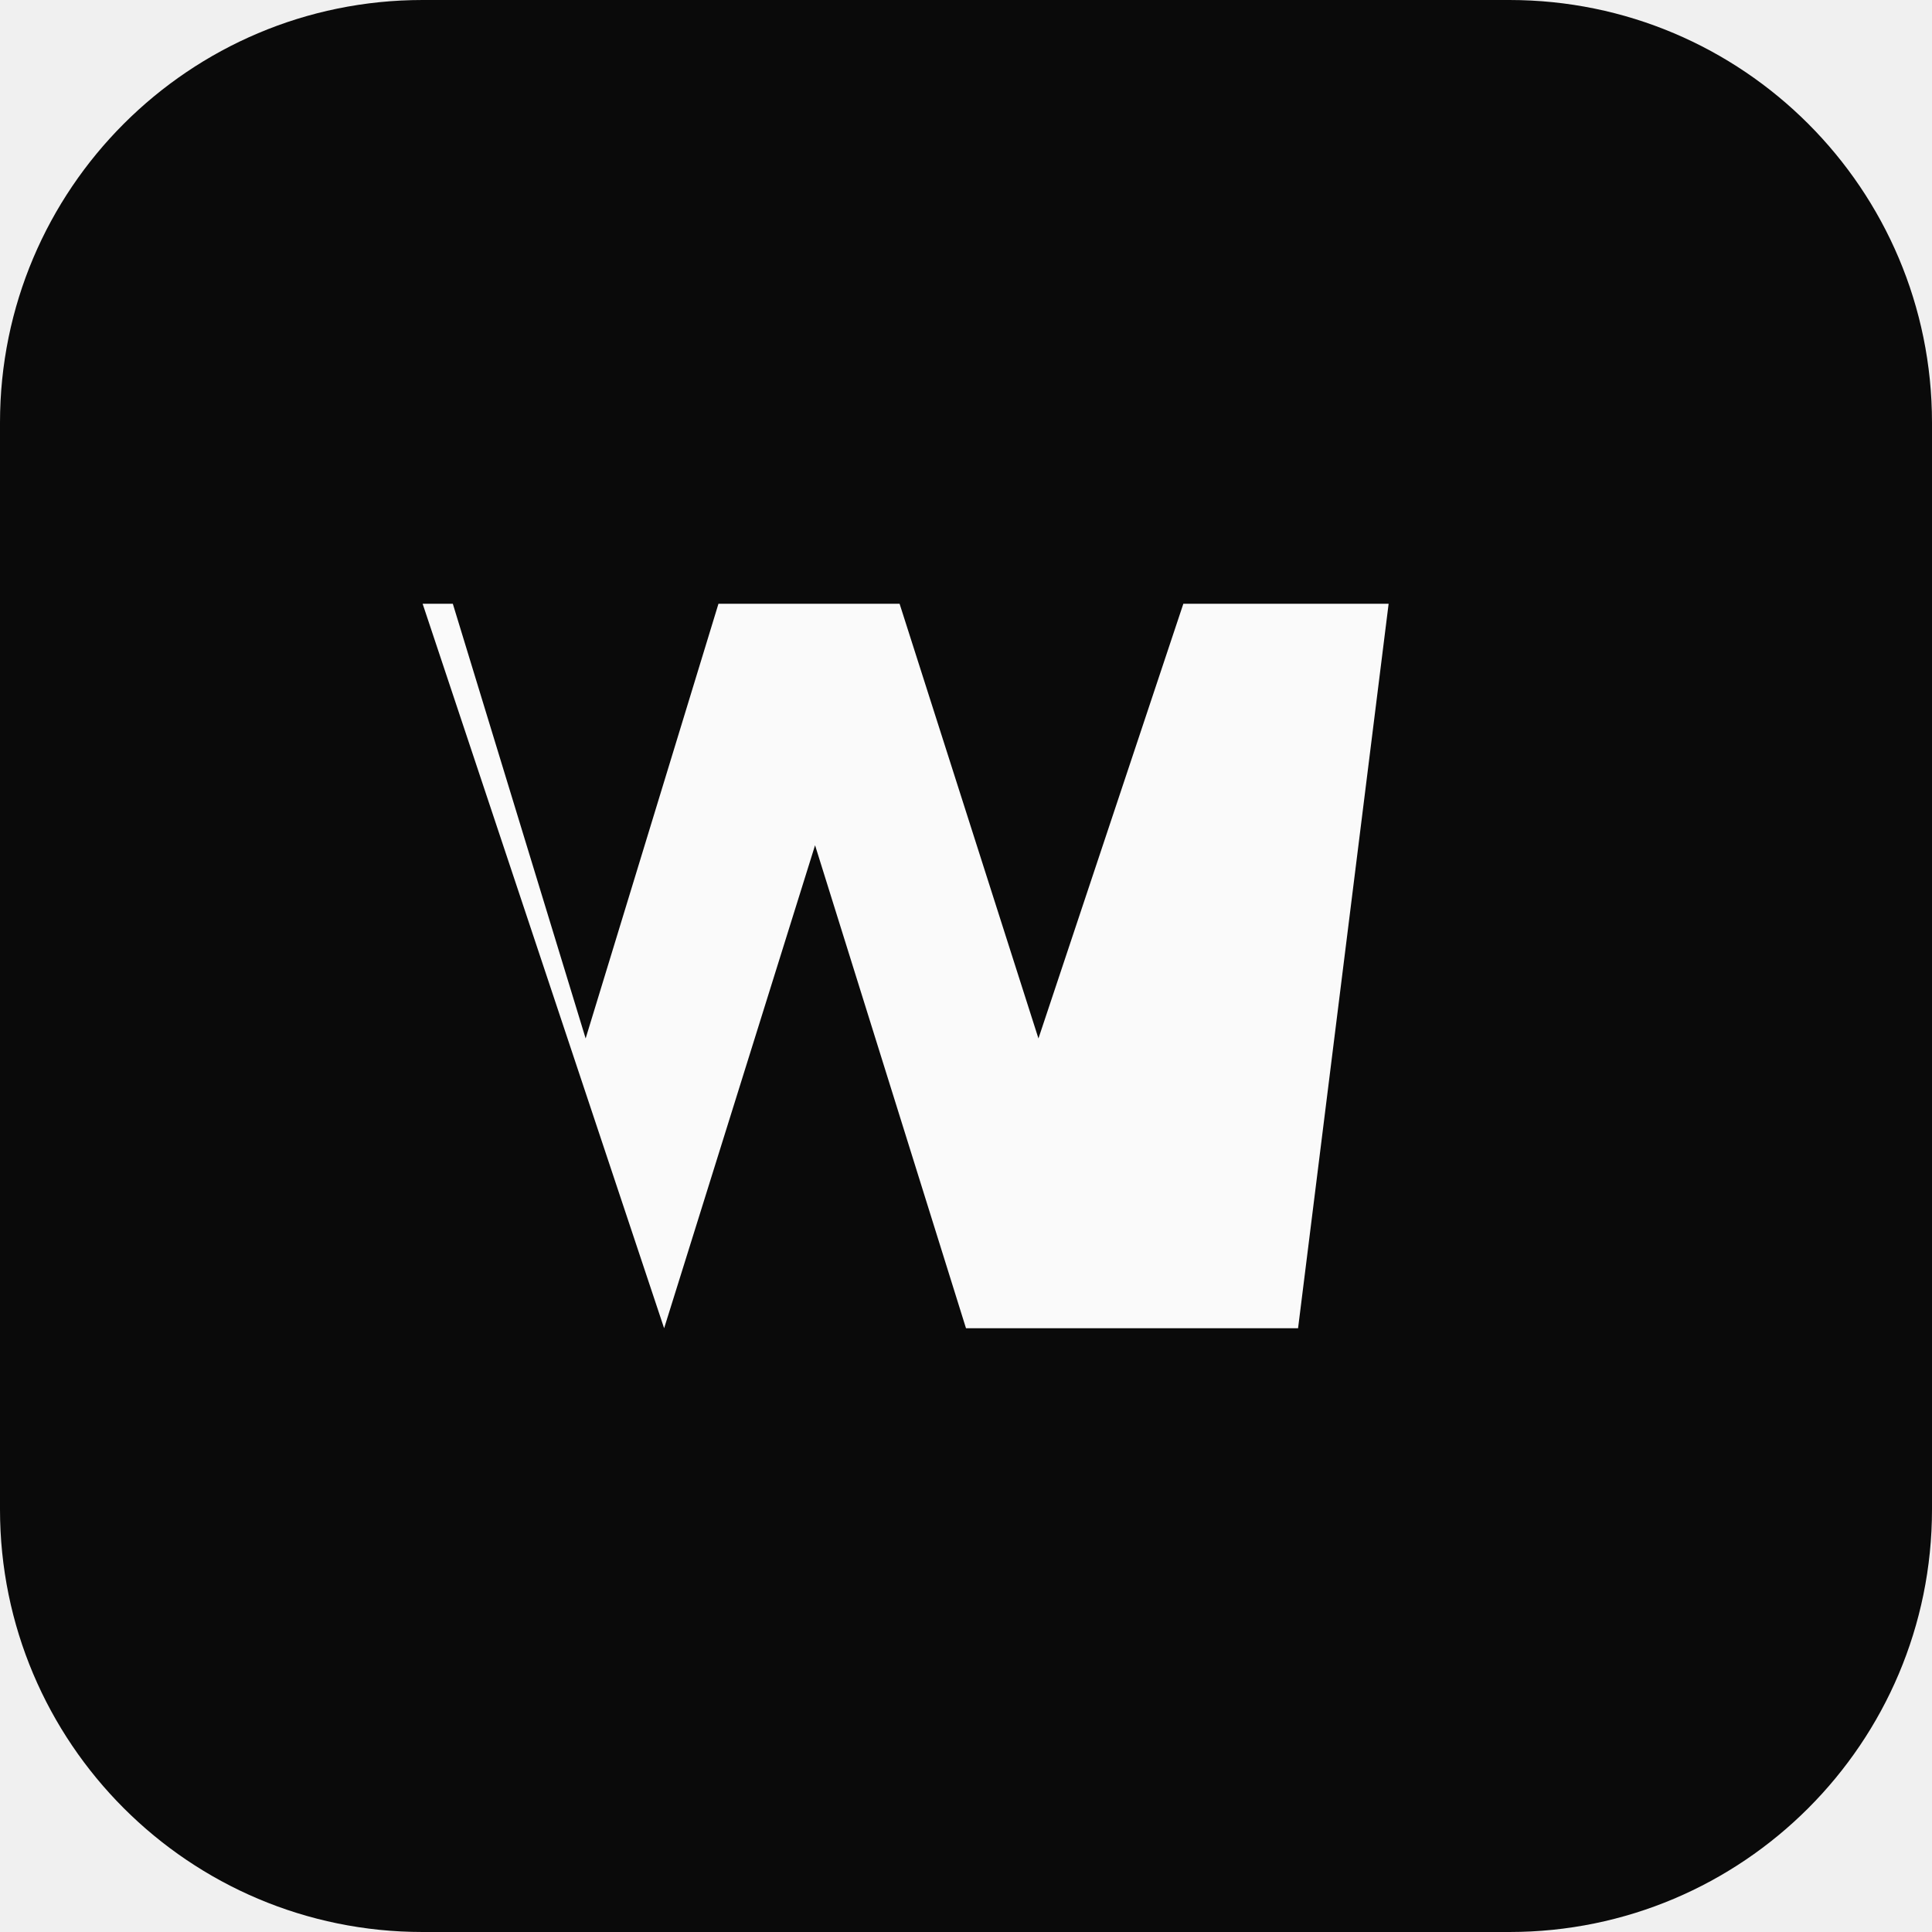
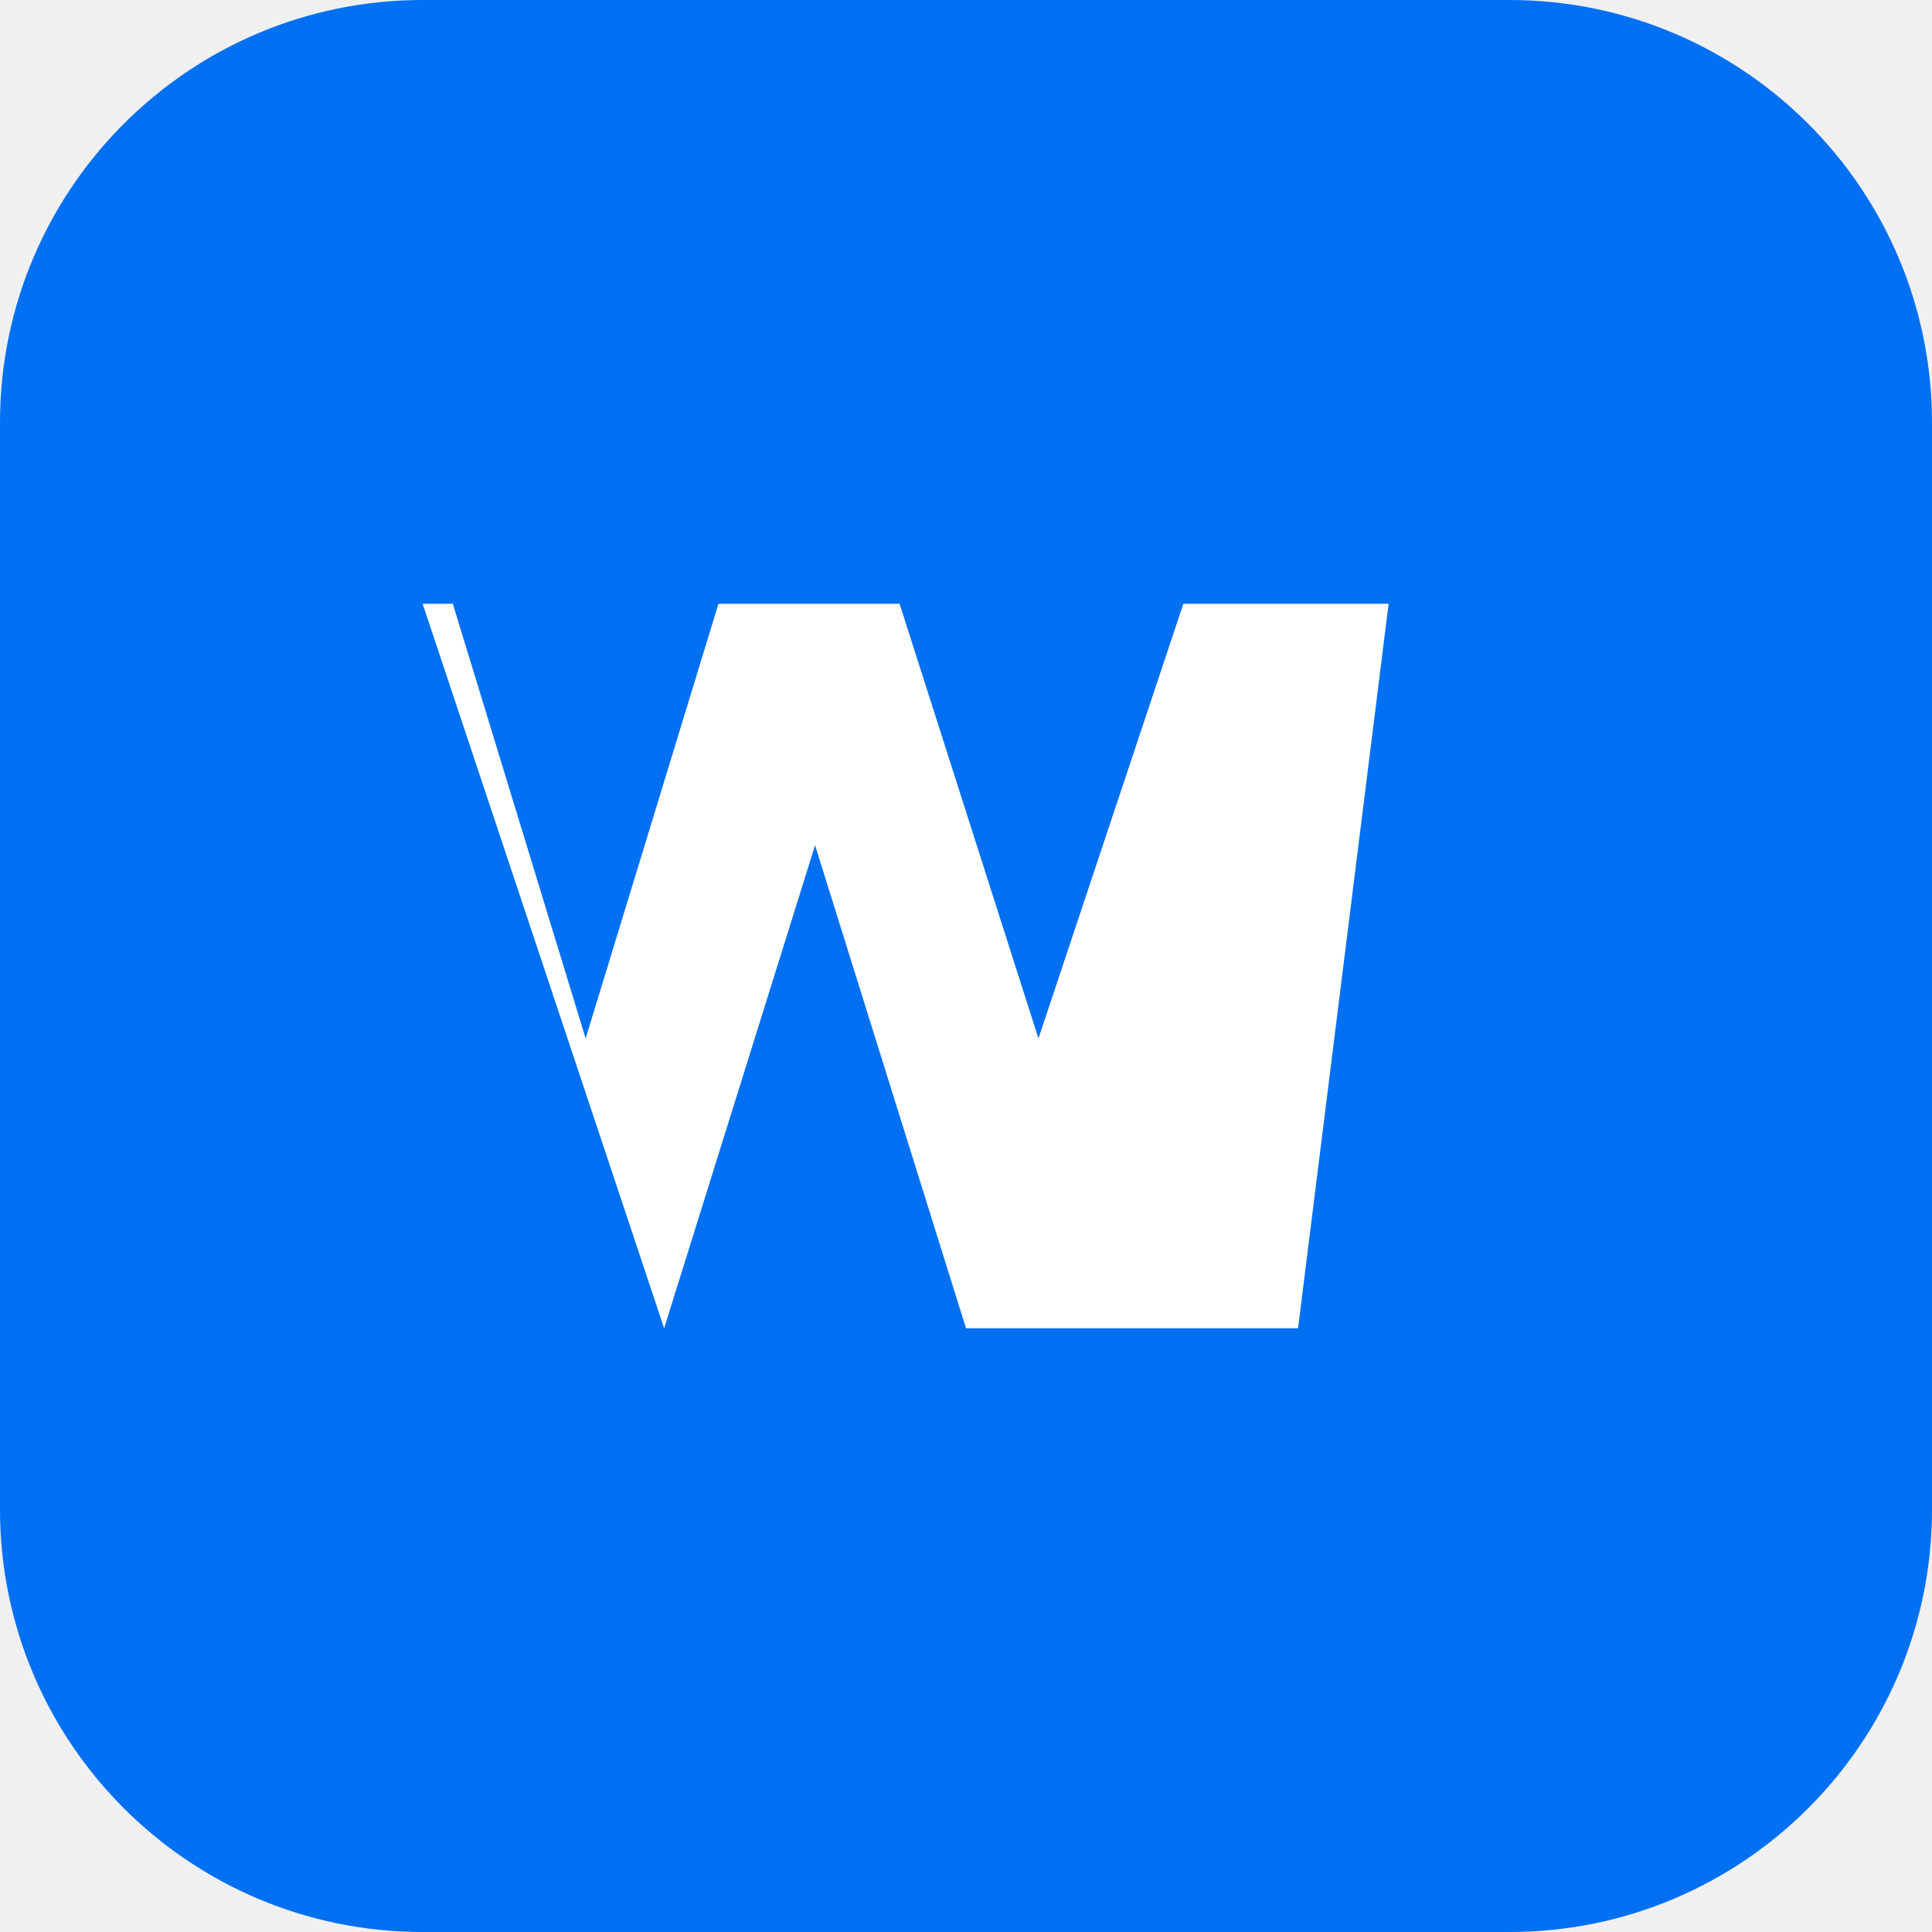
<svg xmlns="http://www.w3.org/2000/svg" viewBox="0 0 32 32">
-   <rect width="32" height="32" rx="7" fill="#0a0a0a" />
-   <path d="M7 10l4 12 2.5-8 2.5 8h5.5L23 10h-3.4l-2.4 7.2L14.9 10h-3l-2.2 7.2L7.5 10z" fill="#fafafa" />
+   <rect width="32" height="32" rx="7" fill="#0070f3" />
+   <path d="M7 10l4 12 2.5-8 2.5 8h5.5L23 10h-3.4l-2.4 7.2L14.9 10h-3l-2.2 7.2L7.5 10z" fill="#ffffff" />
</svg>
